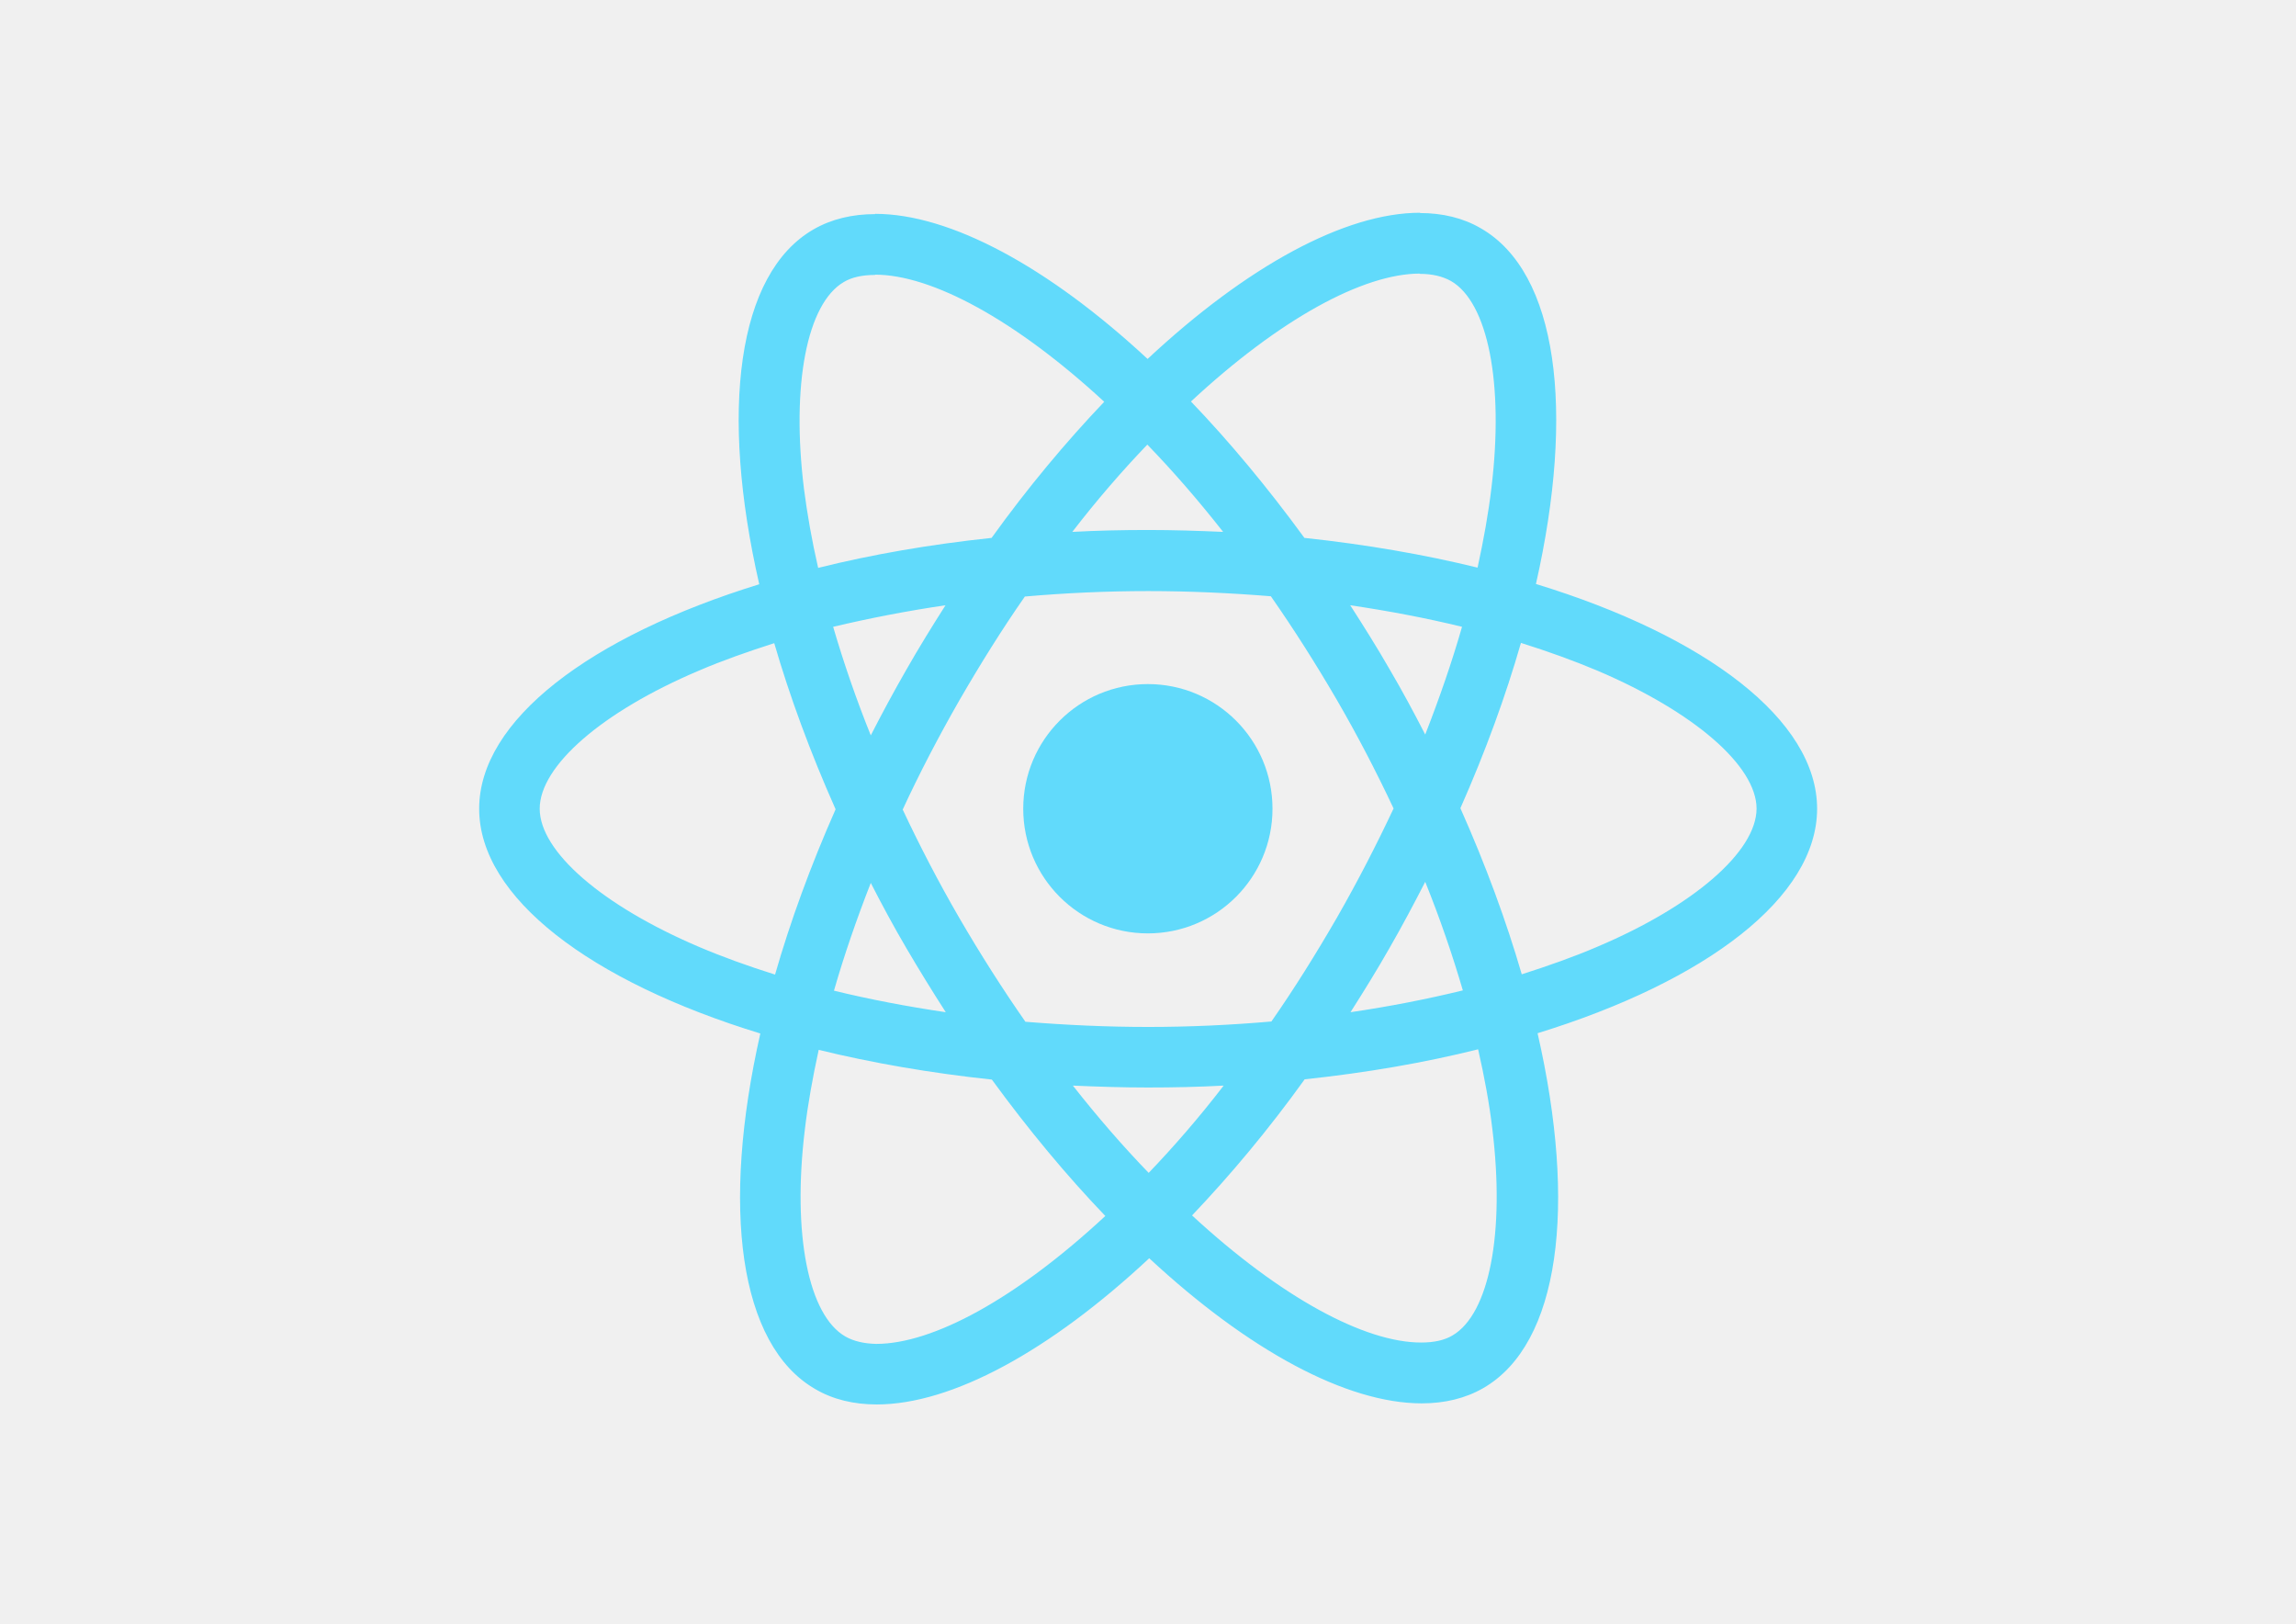
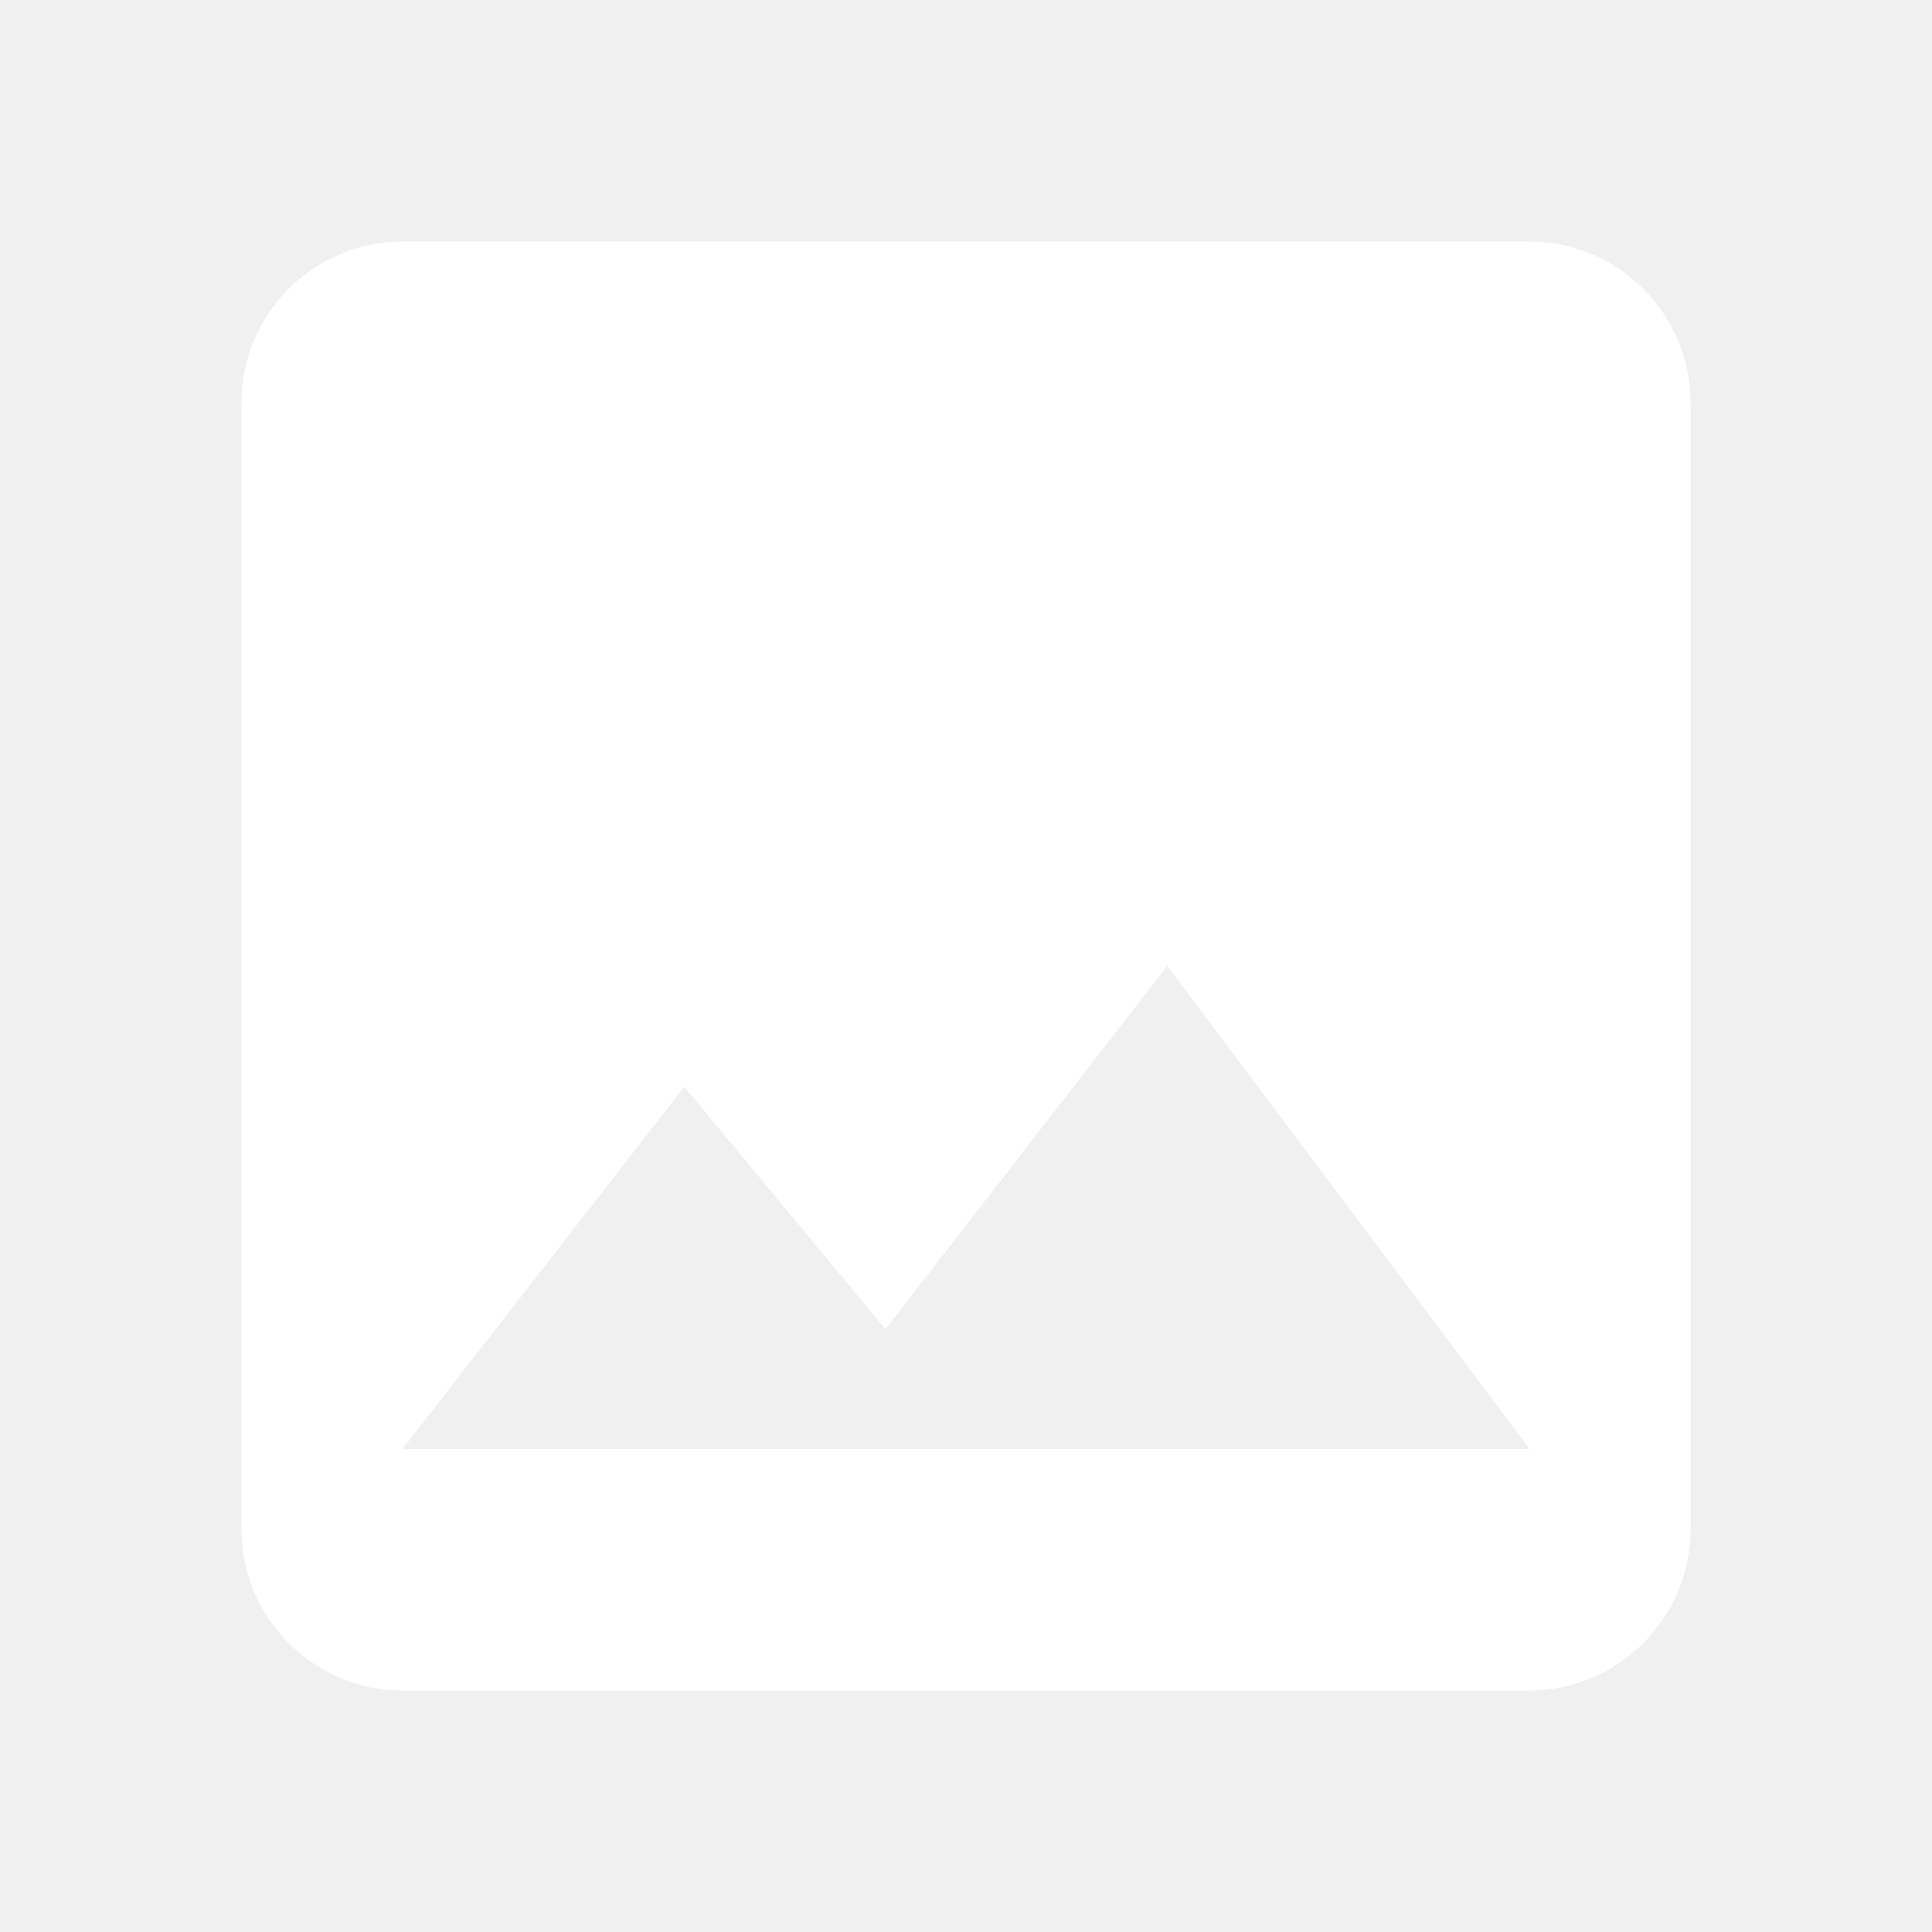
- <svg xmlns="http://www.w3.org/2000/svg" viewBox="0 0 841.9 595.3">
-   <g fill="#61DAFB">
-     <path d="M666.3 296.5c0-32.5-40.7-63.3-103.1-82.4 14.4-63.6 8-114.2-20.2-130.4-6.5-3.8-14.1-5.6-22.4-5.6v22.3c4.6 0 8.3.9 11.4 2.6 13.6 7.8 19.5 37.5 14.9 75.7-1.1 9.4-2.9 19.3-5.1 29.4-19.6-4.8-41-8.5-63.5-10.9-13.5-18.5-27.5-35.3-41.6-50 32.6-30.3 63.2-46.9 84-46.9V78c-27.5 0-63.5 19.6-99.9 53.6-36.4-33.8-72.4-53.2-99.9-53.2v22.3c20.7 0 51.4 16.5 84 46.6-14 14.7-28 31.4-41.3 49.9-22.6 2.4-44 6.1-63.6 11-2.3-10-4-19.7-5.2-29-4.7-38.2 1.1-67.9 14.6-75.8 3-1.8 6.9-2.6 11.5-2.6V78.5c-8.4 0-16 1.8-22.6 5.6-28.1 16.2-34.4 66.7-19.9 130.1-62.2 19.2-102.7 49.9-102.7 82.3 0 32.5 40.7 63.3 103.1 82.4-14.4 63.6-8 114.2 20.2 130.4 6.5 3.8 14.1 5.6 22.5 5.6 27.5 0 63.5-19.6 99.9-53.6 36.4 33.8 72.4 53.2 99.9 53.2 8.4 0 16-1.8 22.6-5.6 28.1-16.2 34.4-66.7 19.9-130.1 62-19.1 102.5-49.9 102.5-82.3zm-130.2-66.7c-3.7 12.9-8.3 26.2-13.5 39.5-4.1-8-8.4-16-13.1-24-4.6-8-9.5-15.8-14.4-23.4 14.2 2.1 27.9 4.7 41 7.9zm-45.8 106.5c-7.8 13.5-15.8 26.3-24.1 38.2-14.9 1.3-30 2-45.2 2-15.1 0-30.2-.7-45-1.9-8.3-11.9-16.4-24.6-24.2-38-7.6-13.1-14.5-26.4-20.8-39.8 6.2-13.4 13.2-26.8 20.7-39.9 7.8-13.5 15.8-26.3 24.1-38.2 14.9-1.3 30-2 45.2-2 15.1 0 30.2.7 45 1.9 8.3 11.9 16.4 24.6 24.2 38 7.6 13.1 14.5 26.4 20.8 39.8-6.3 13.4-13.2 26.8-20.7 39.9zm32.3-13c5.4 13.4 10 26.8 13.8 39.8-13.1 3.2-26.9 5.9-41.2 8 4.9-7.7 9.8-15.6 14.4-23.7 4.6-8 8.9-16.1 13-24.1zM421.2 430c-9.3-9.6-18.6-20.3-27.8-32 9 .4 18.2.7 27.5.7 9.4 0 18.7-.2 27.8-.7-9 11.7-18.3 22.4-27.5 32zm-74.4-58.9c-14.2-2.1-27.9-4.7-41-7.9 3.7-12.9 8.3-26.2 13.5-39.5 4.1 8 8.4 16 13.1 24 4.7 8 9.5 15.8 14.4 23.4zM420.7 163c9.3 9.6 18.6 20.3 27.8 32-9-.4-18.2-.7-27.5-.7-9.4 0-18.7.2-27.8.7 9-11.7 18.3-22.4 27.5-32zm-74 58.9c-4.9 7.7-9.8 15.6-14.4 23.7-4.6 8-8.9 16-13 24-5.4-13.4-10-26.8-13.8-39.8 13.1-3.1 26.9-5.8 41.2-7.9zm-90.5 125.2c-35.4-15.1-58.3-34.9-58.3-50.6 0-15.7 22.9-35.6 58.3-50.6 8.6-3.7 18-7 27.7-10.1 5.7 19.6 13.2 40 22.5 60.9-9.2 20.8-16.6 41.1-22.2 60.6-9.9-3.1-19.3-6.5-28-10.2zM310 490c-13.6-7.8-19.5-37.5-14.9-75.7 1.1-9.4 2.9-19.3 5.1-29.4 19.6 4.8 41 8.5 63.5 10.9 13.5 18.5 27.5 35.3 41.6 50-32.6 30.3-63.2 46.9-84 46.9-4.5-.1-8.3-1-11.3-2.7zm237.2-76.2c4.7 38.2-1.1 67.9-14.6 75.8-3 1.8-6.9 2.6-11.5 2.6-20.7 0-51.4-16.5-84-46.6 14-14.7 28-31.4 41.3-49.9 22.6-2.4 44-6.1 63.6-11 2.3 10.1 4.1 19.8 5.2 29.1zm38.5-66.7c-8.6 3.7-18 7-27.7 10.1-5.7-19.6-13.2-40-22.5-60.9 9.2-20.8 16.6-41.1 22.2-60.6 9.9 3.1 19.3 6.5 28.1 10.2 35.4 15.1 58.3 34.9 58.3 50.6-.1 15.7-23 35.6-58.4 50.6zM320.8 78.4z" />
-     <circle cx="420.9" cy="296.5" r="45.7" />
-     <path d="M520.5 78.1z" />
-   </g>
+ <svg xmlns="http://www.w3.org/2000/svg" viewBox="0 0 24 24" fill="white" width="48px" height="48px">
+   <path d="M0 0h24v24H0z" fill="none" />
+   <path d="M21 19V5c0-1.1-.9-2-2-2H5c-1.1 0-2 .9-2 2v14c0 1.1.9 2 2 2h14c1.1 0 2-.9 2-2zM8.5 13.5l2.5 3.01L14.5 12l4.5 6H5l3.5-4.5z" />
</svg>
